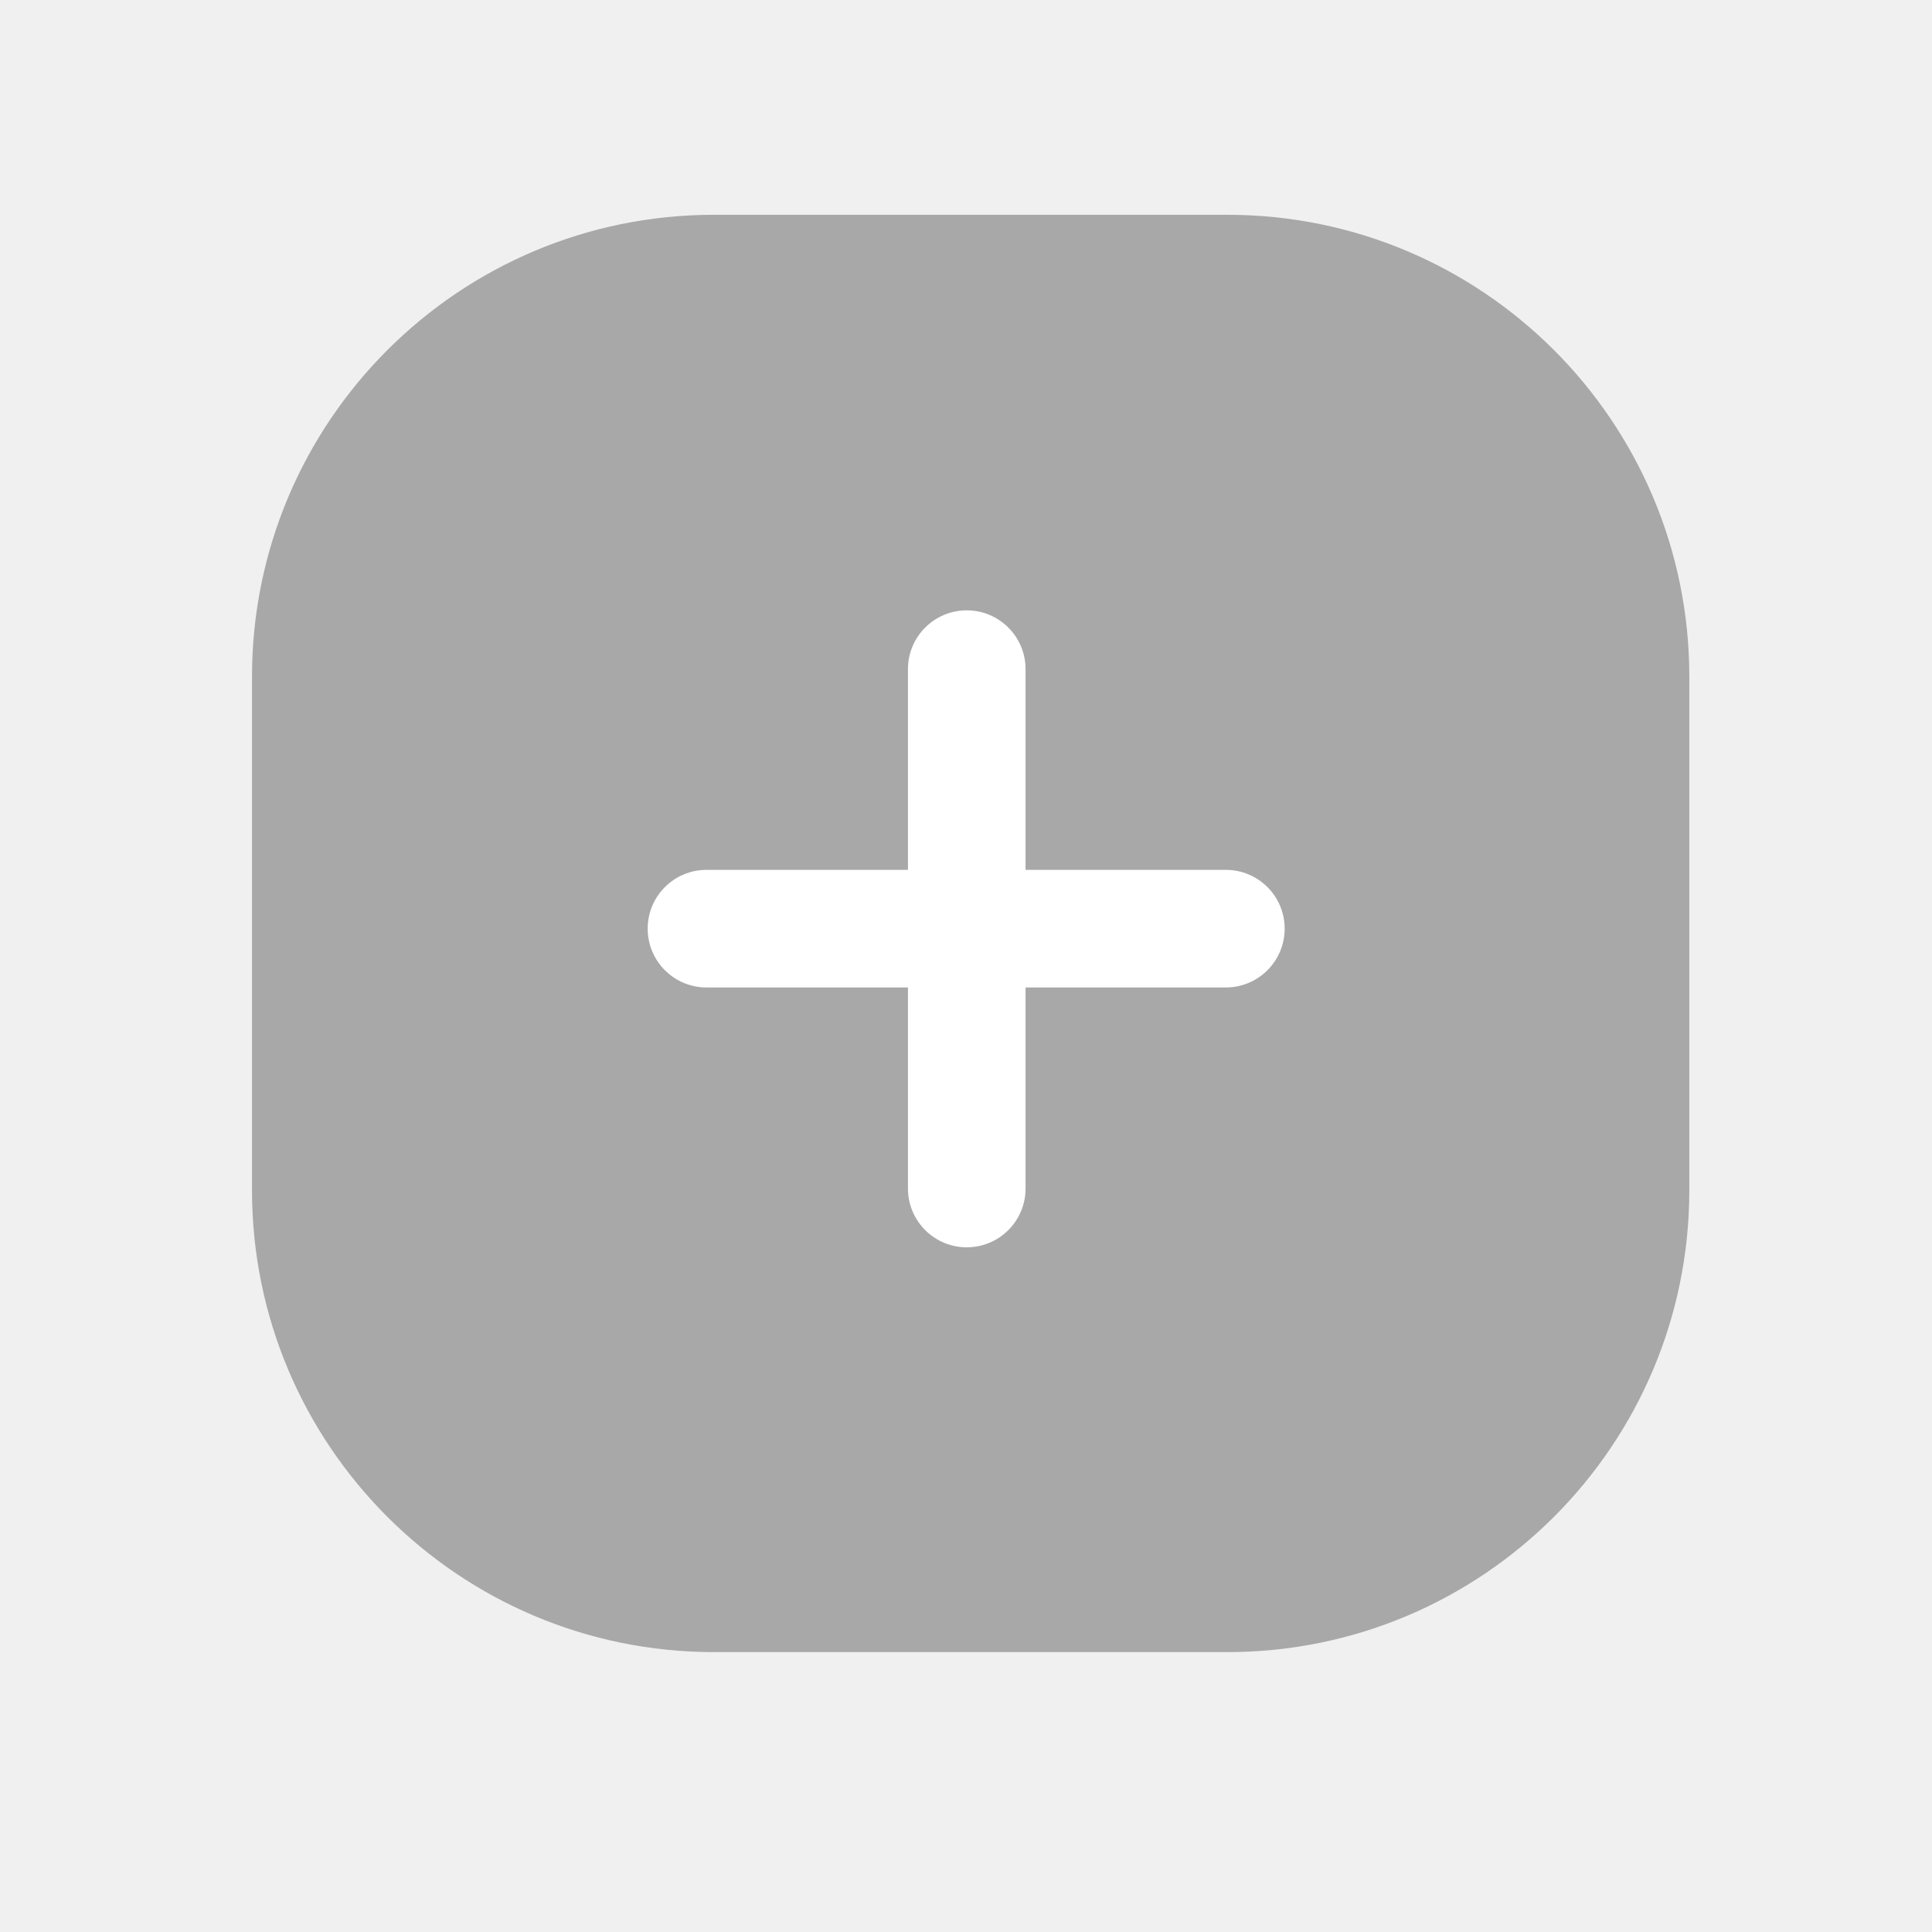
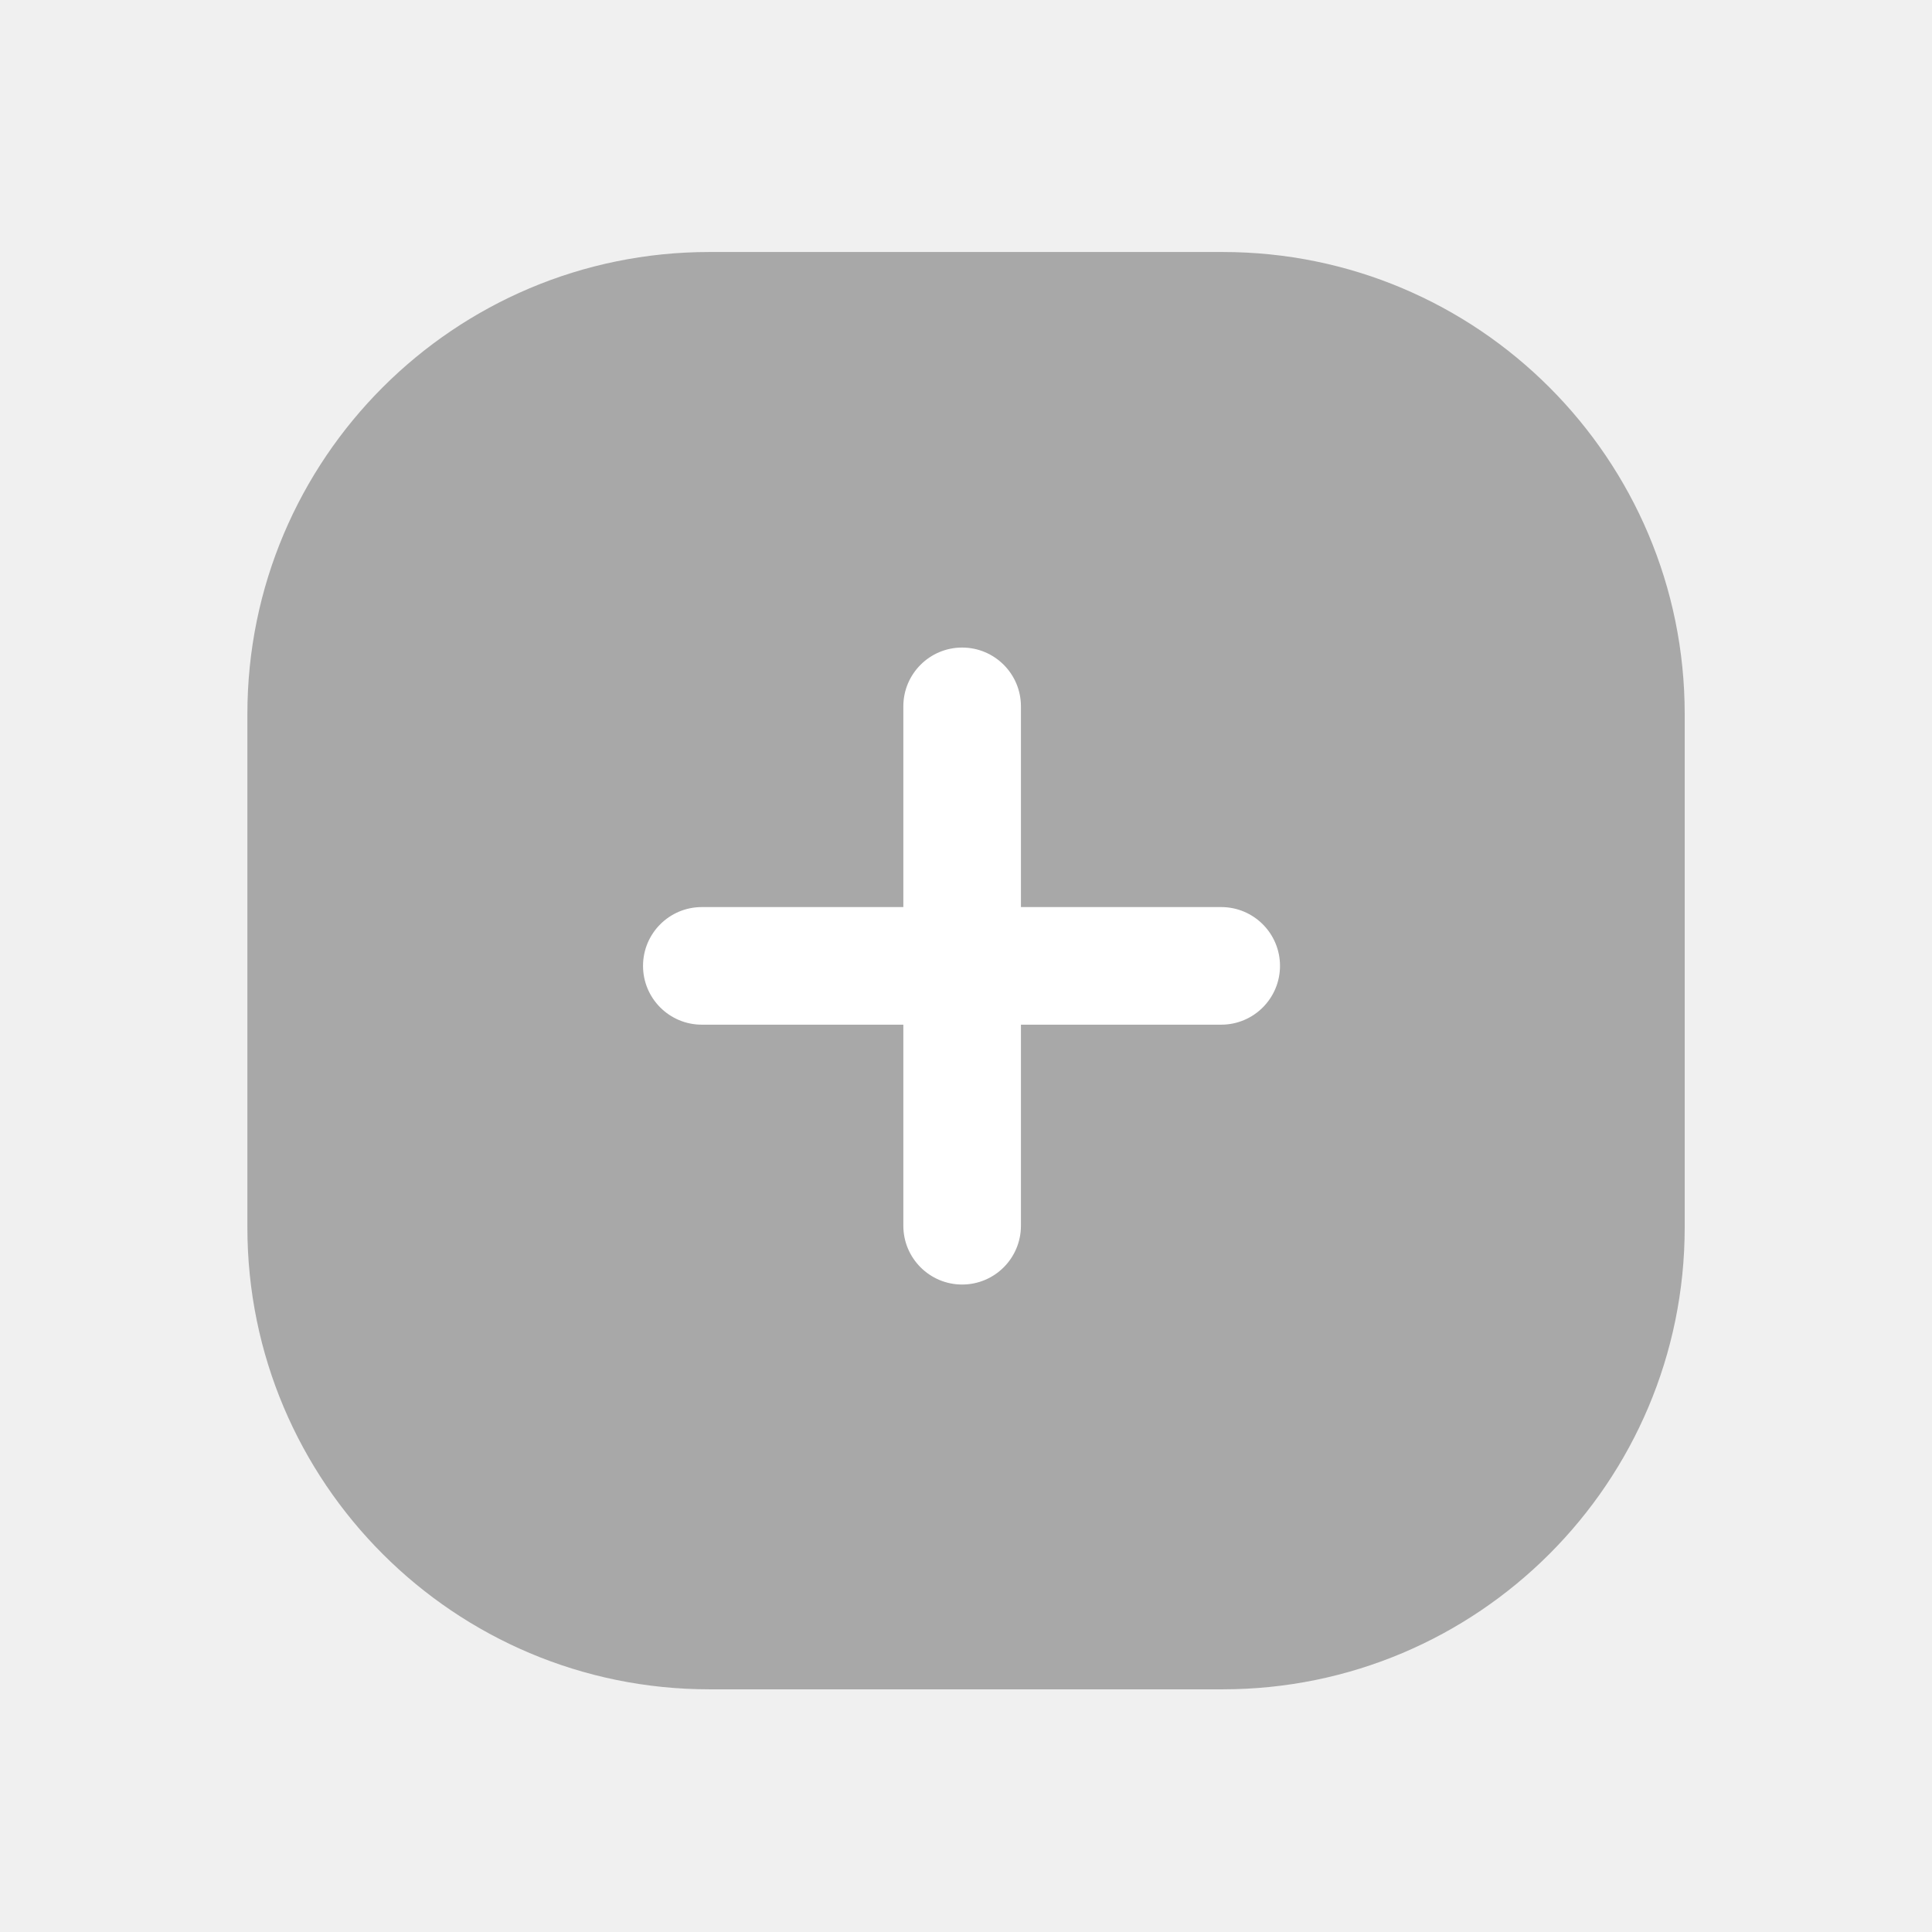
<svg xmlns="http://www.w3.org/2000/svg" width="23" height="23" viewBox="0 0 23 23" fill="none">
-   <rect x="3" y="2.557" width="17.111" height="17.111" rx="5.5" fill="#030303" fill-opacity="0.3" />
-   <rect x="10.809" y="7.266" width="1.4" height="7.583" rx="0.7" fill="white" />
-   <rect x="15.293" y="10.355" width="1.4" height="7.583" rx="0.7" transform="rotate(90 15.293 10.3555)" fill="white" />
+   <rect x="2.945" y="3" width="17.111" height="17.111" rx="5.5" fill="#030303" fill-opacity="0.3" />
+   <rect x="10.754" y="7.709" width="1.4" height="7.583" rx="0.7" fill="white" />
+   <rect x="15.238" y="10.799" width="1.4" height="7.583" rx="0.7" transform="rotate(90 15.2383 10.7988)" fill="white" />
</svg>
